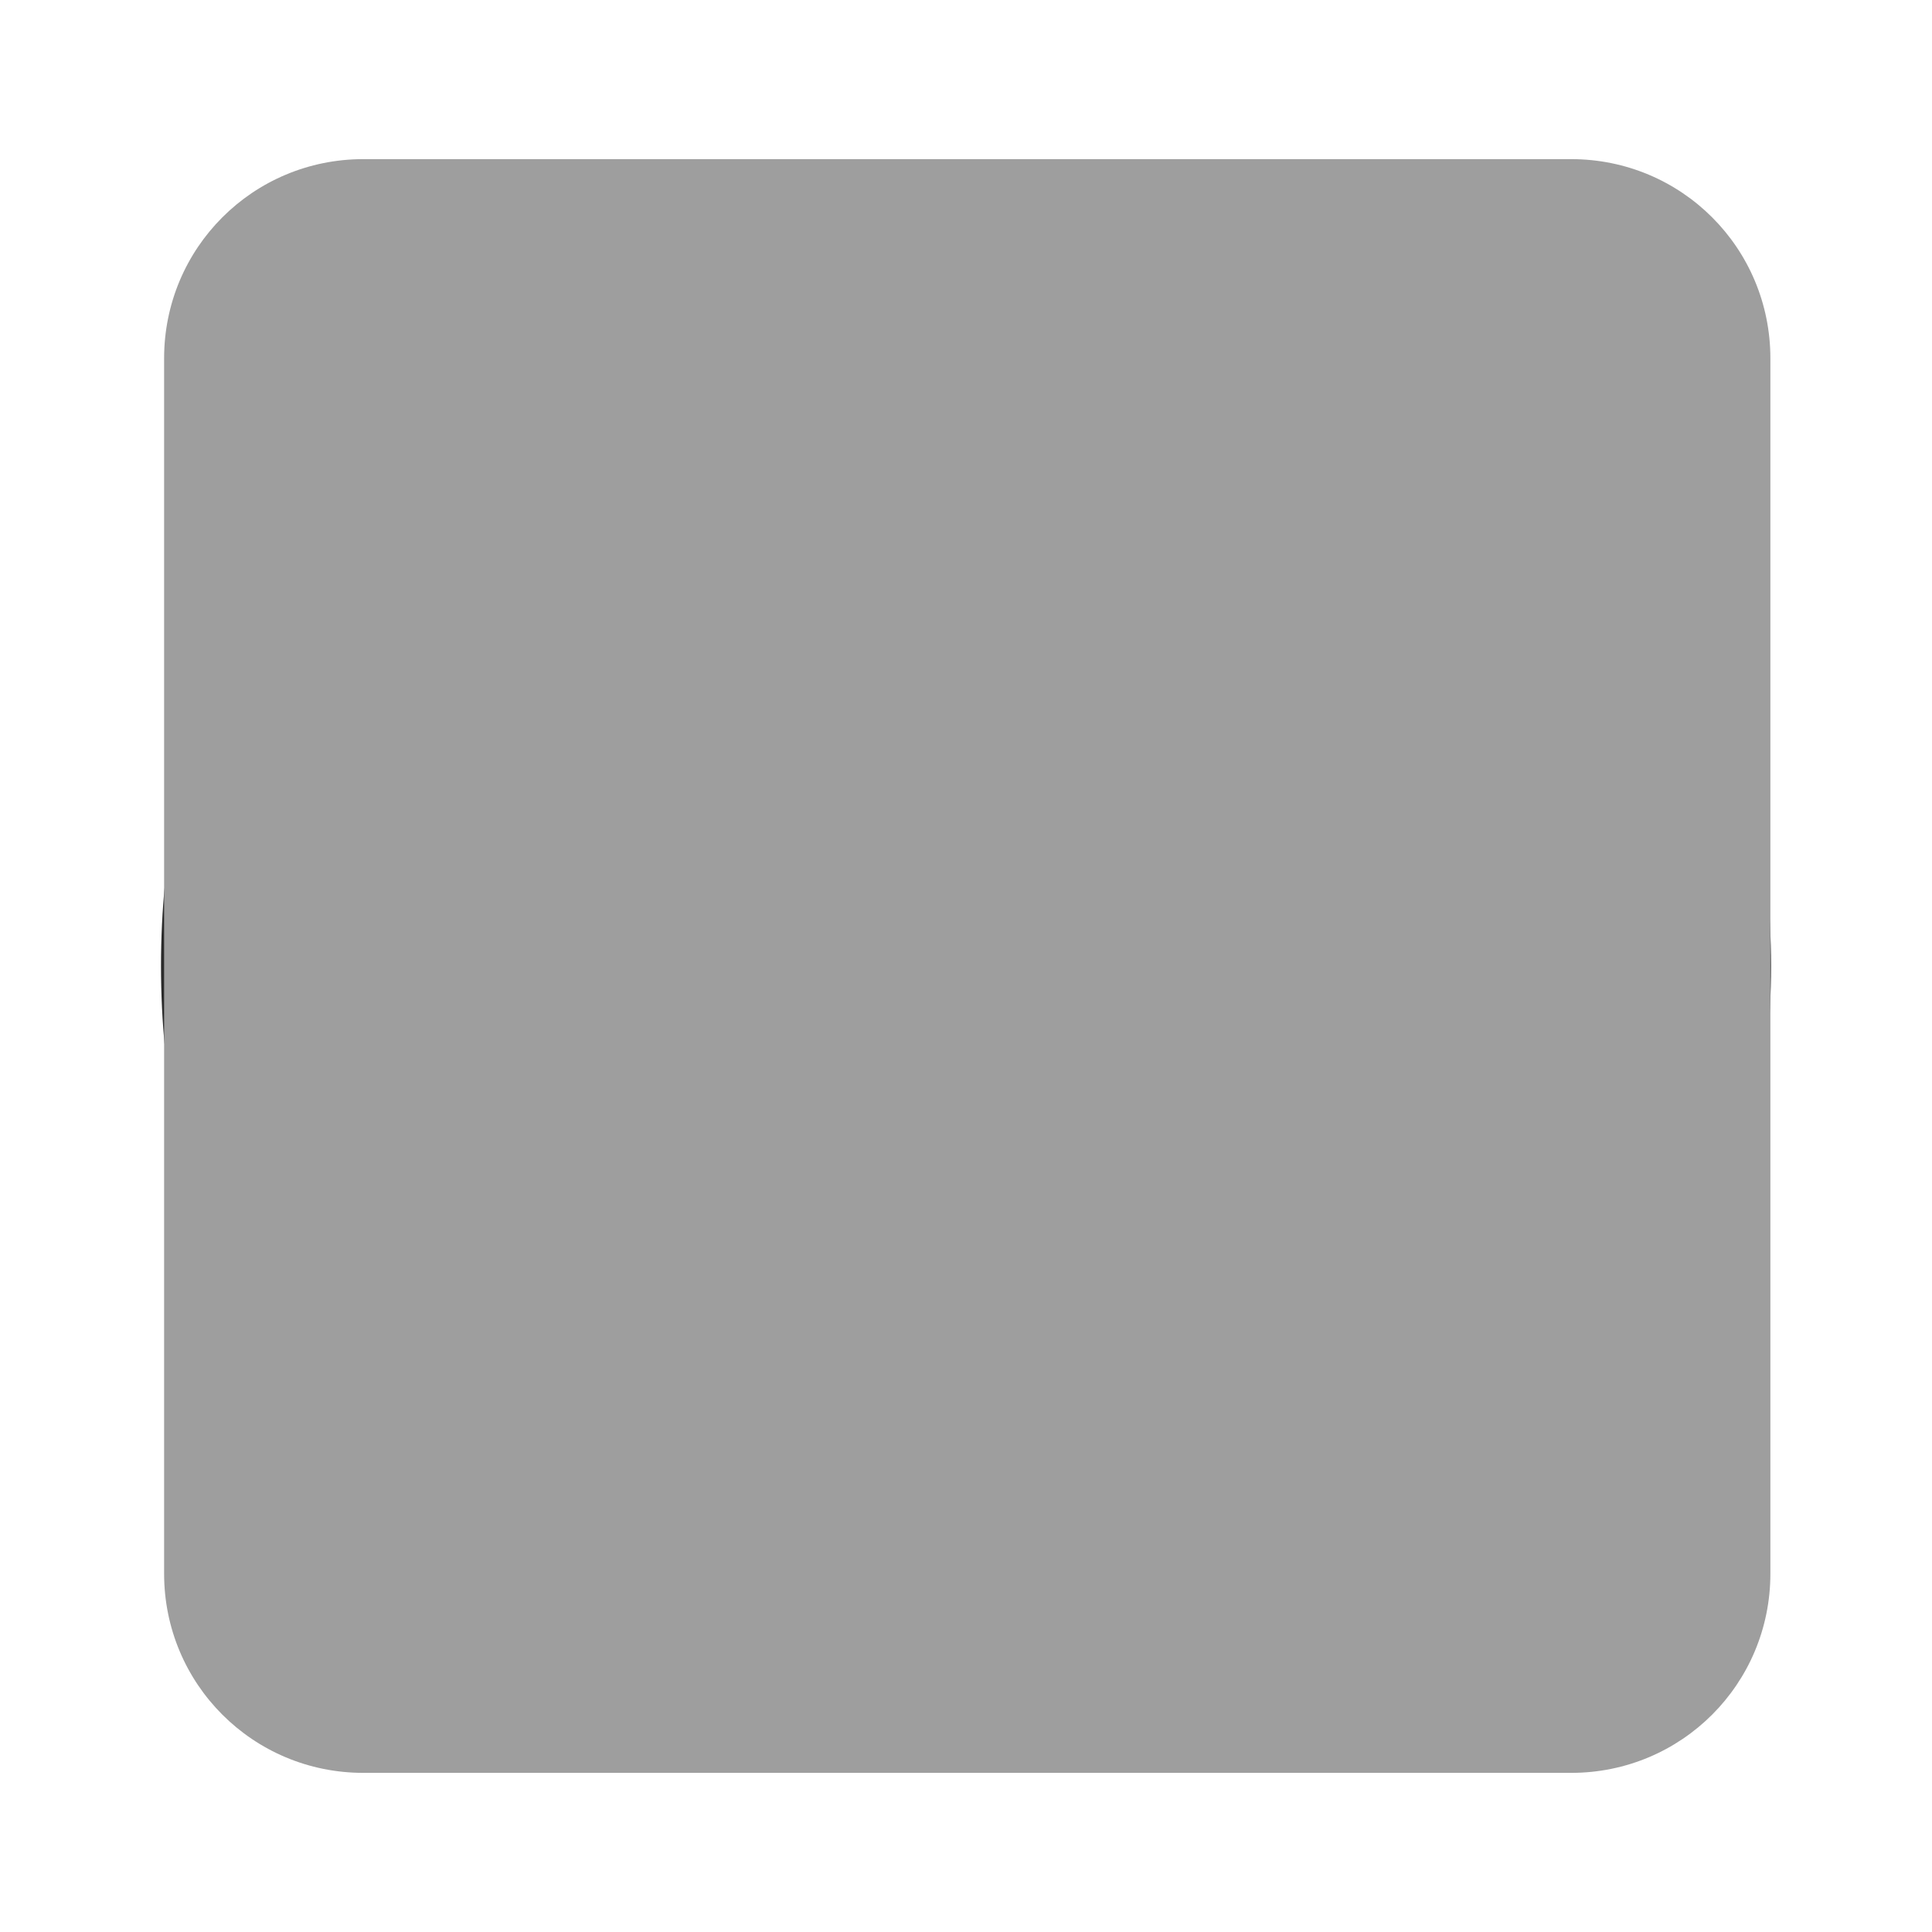
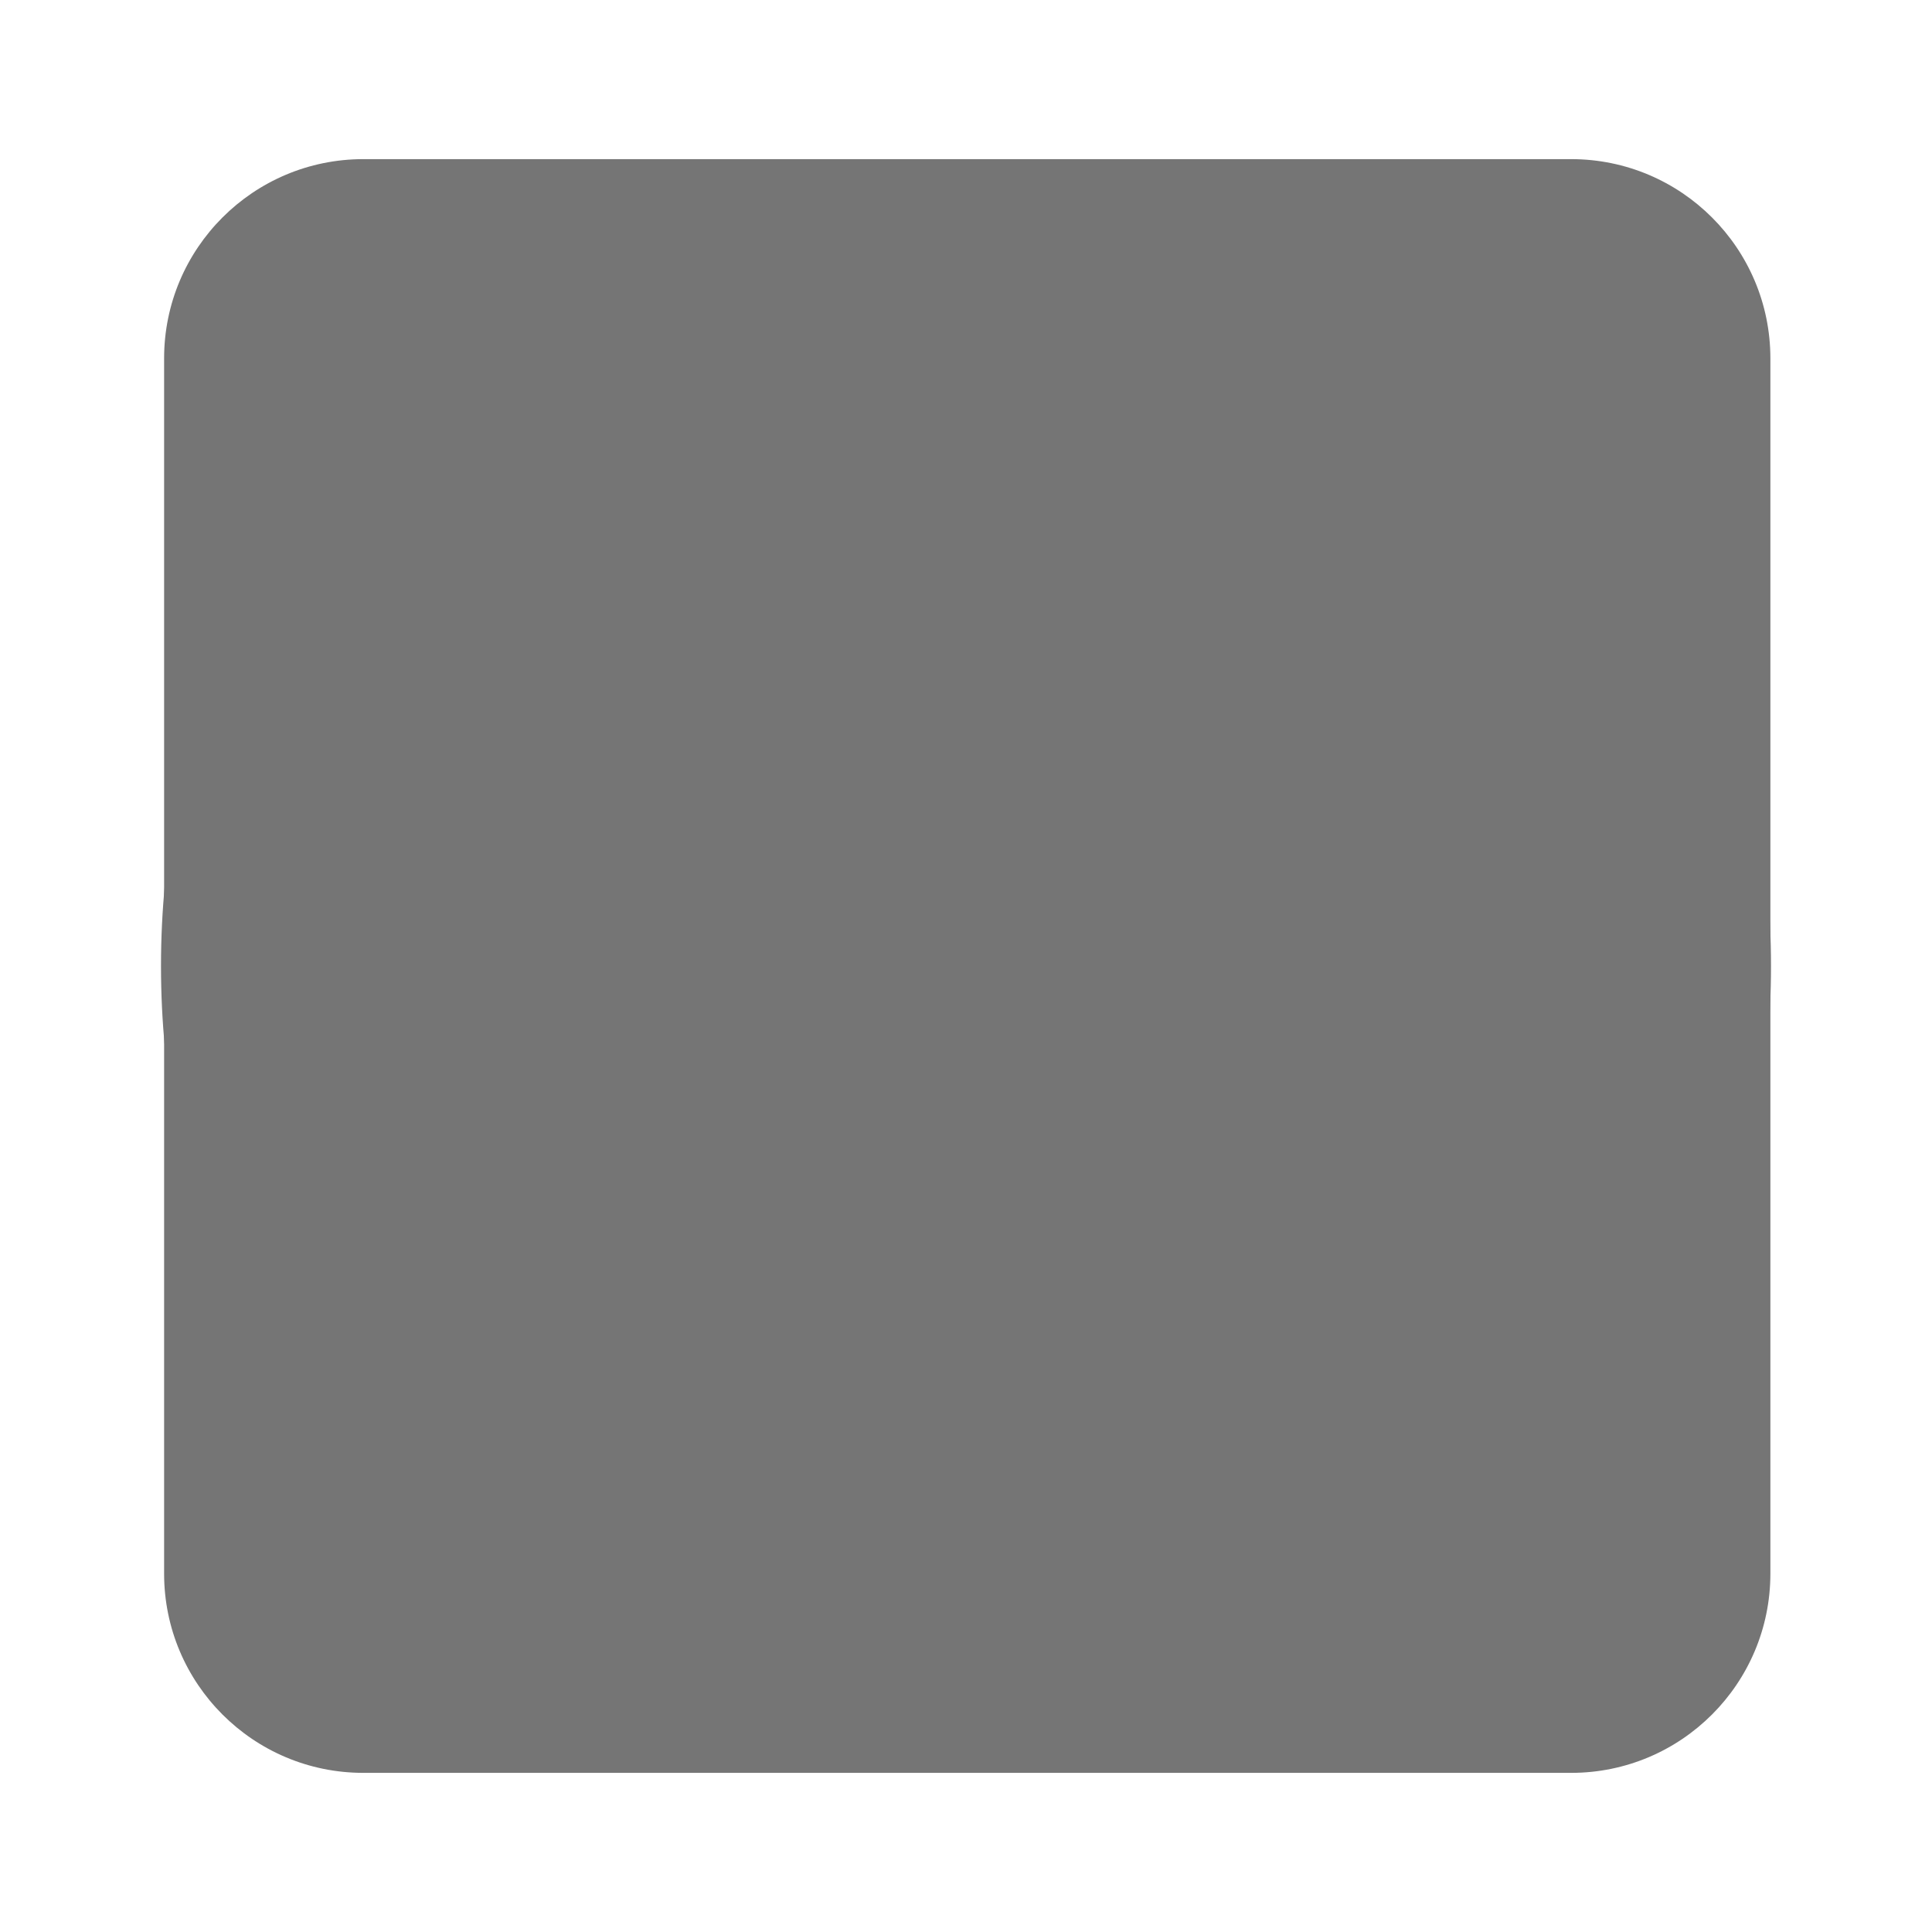
- <svg xmlns="http://www.w3.org/2000/svg" height="24px" viewBox="0 -960 960 960" width="24px" fill="#2B2B2B" version="1.1" id="svg1">
+ <svg xmlns="http://www.w3.org/2000/svg" height="24px" viewBox="0 -960 960 960" width="24px" fill="#757575" version="1.1" id="svg1">
  <defs id="defs1">
-     </defs>
+     
+   </defs>
  <path d="M480-80q-83 0-156-31.5T197-197q-54-54-85.5-127T80-480q0-83 31.5-156T197-763q54-54 127-85.5T480-880q83 0 156 31.5T763-763q54 54 85.5 127T880-480q0 83-31.5 156T763-197q-54 54-127 85.5T480-80Zm0-80q134 0 227-93t93-227q0-134-93-227t-227-93q-134 0-227 93t-93 227q0 134 93 227t227 93Zm0 0q-134 0-227-93t-93-227q0-134 93-227t227-93q134 0 227 93t93 227q0 134-93 227t-227 93Z" id="path1" />
-   <path style="fill:#9e9e9e;stroke-width:40;fill-opacity:1" id="rect1" width="798.147" height="801.853" x="81.544" y="-880.927" d="m 180.539,-880.927 h 600.157 c 54.843,0 98.995,44.152 98.995,98.995 v 603.863 c 0,54.843 -44.152,98.995 -98.995,98.995 H 180.539 c -54.843,0 -98.995,-44.152 -98.995,-98.995 v -603.863 c 0,-54.843 44.152,-98.995 98.995,-98.995 z" ry="98.995" />
+   <rect style="fill:#757575;stroke-width:40;fill-opacity:1" id="rect1" x="81.544" y="-880.927" width="798.147" height="801.853" rx="98.995" ry="98.995" />
</svg>
